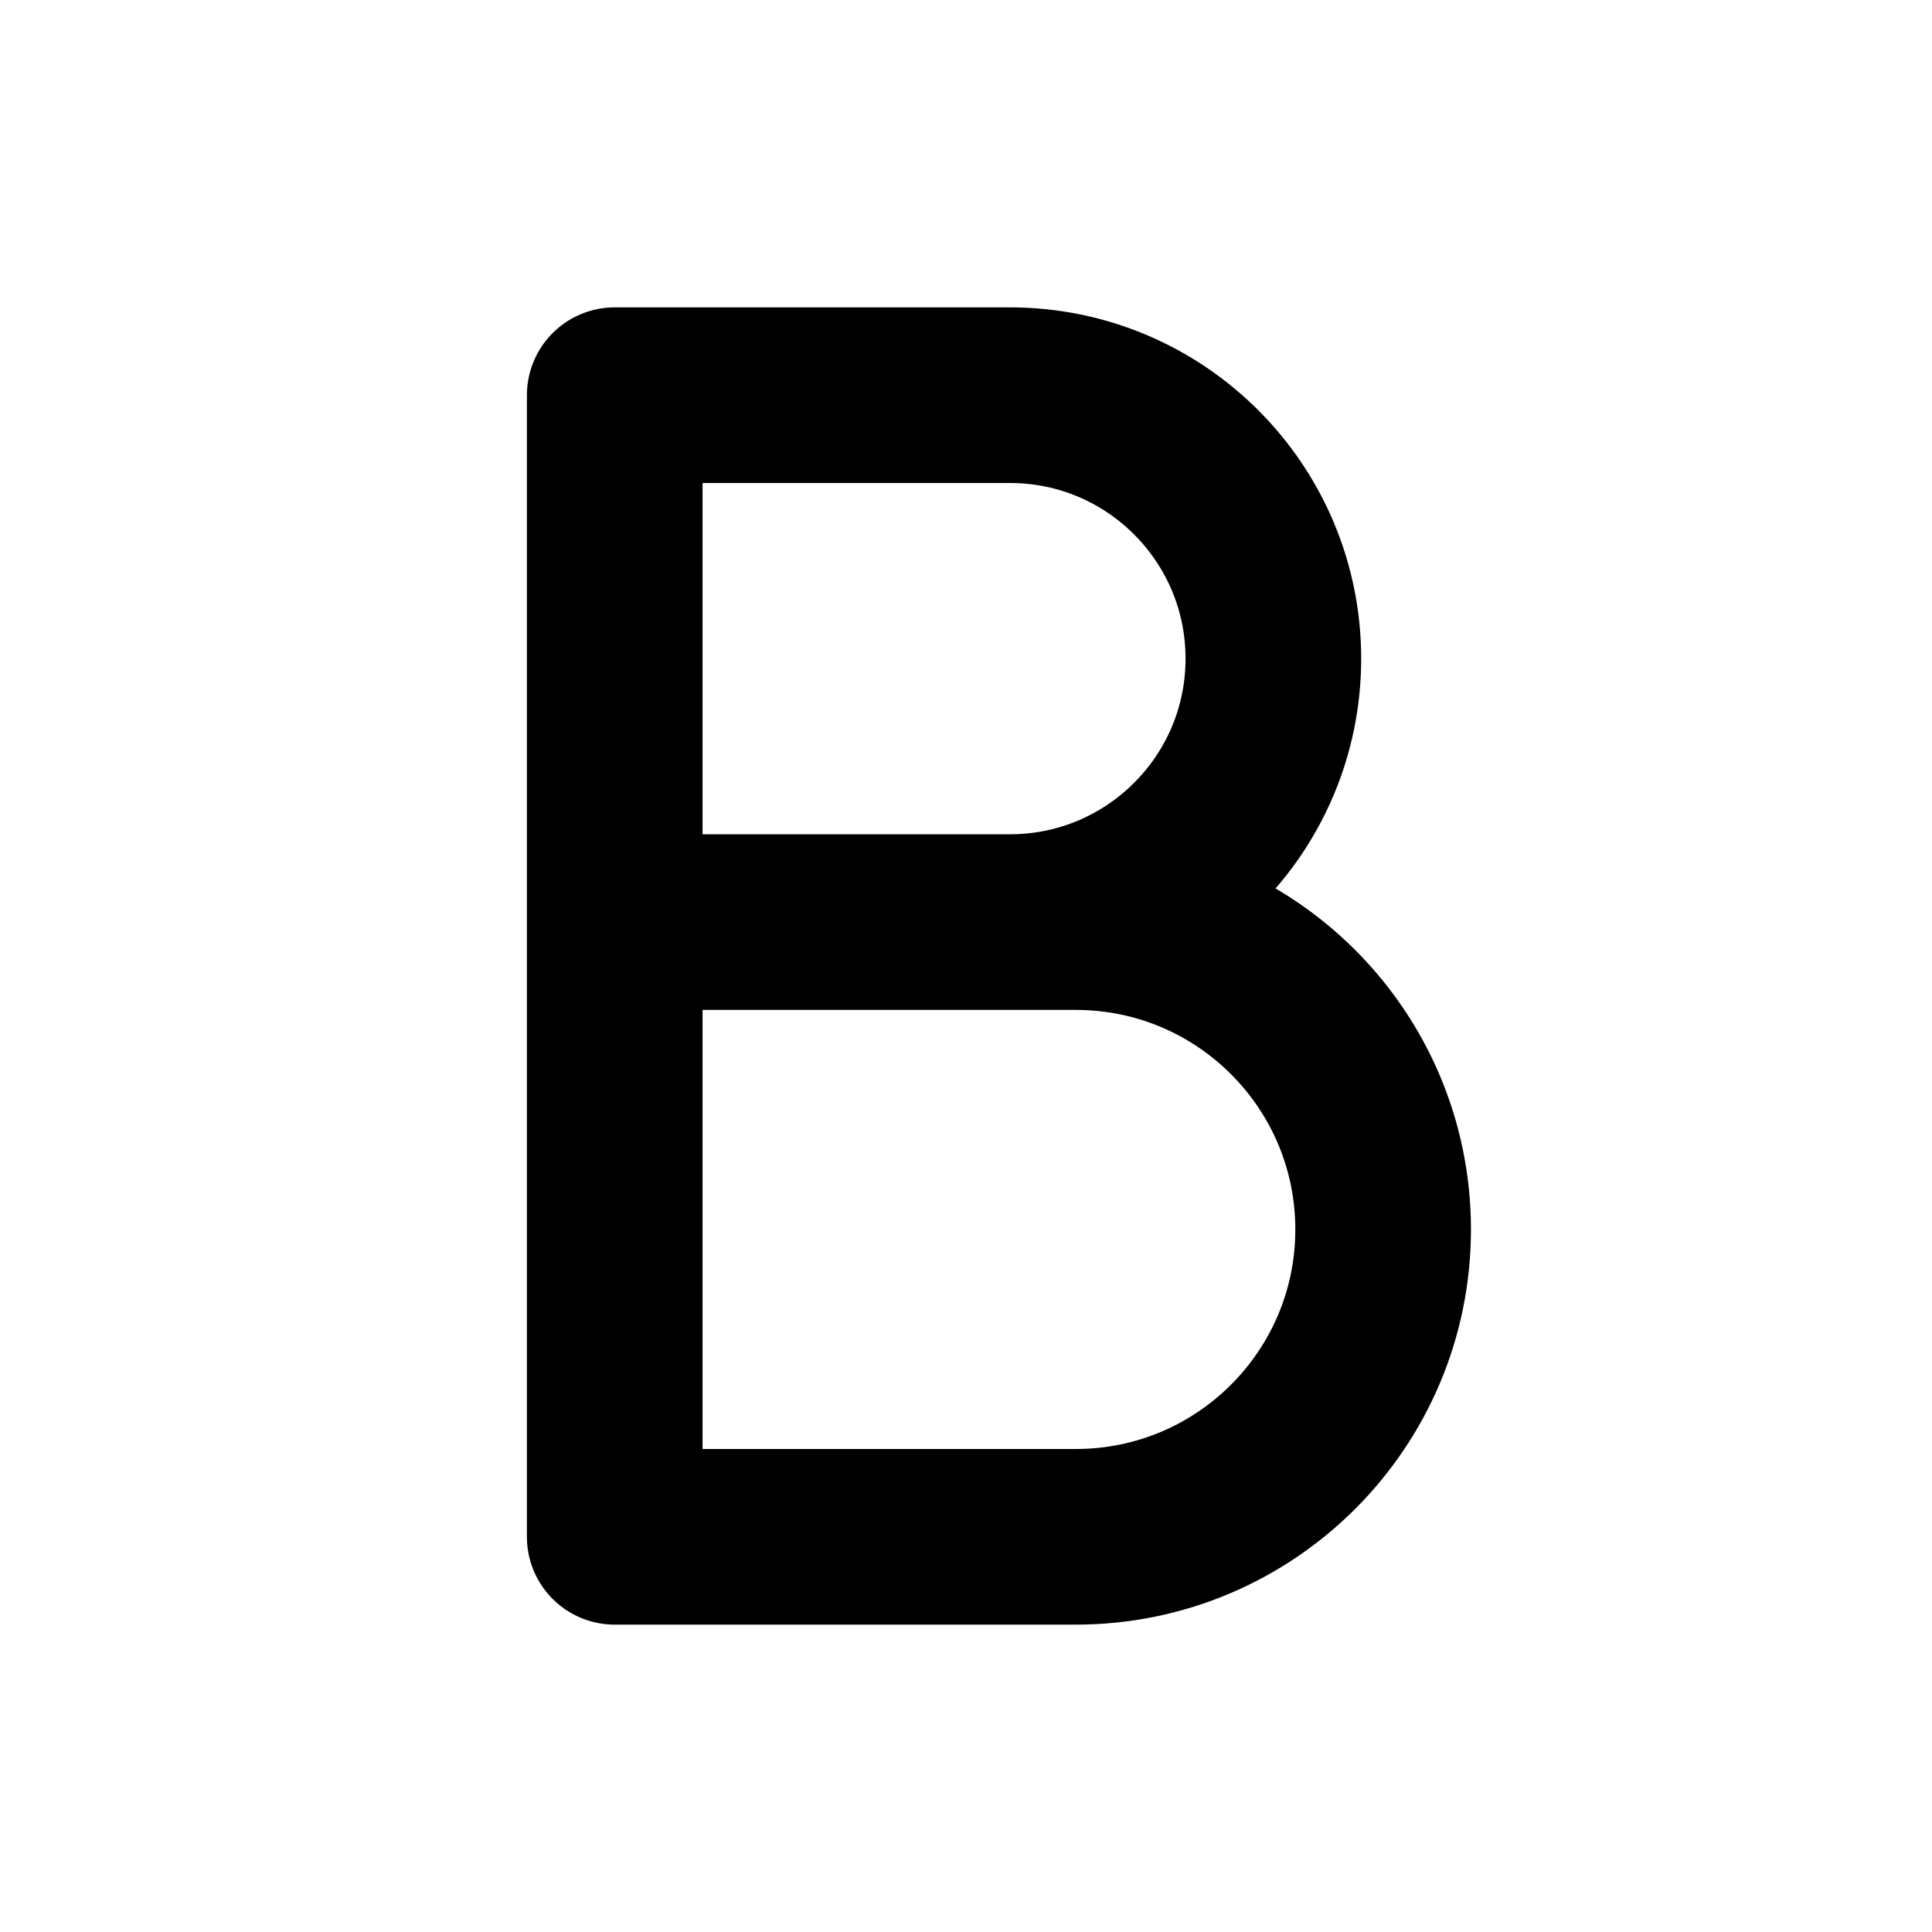
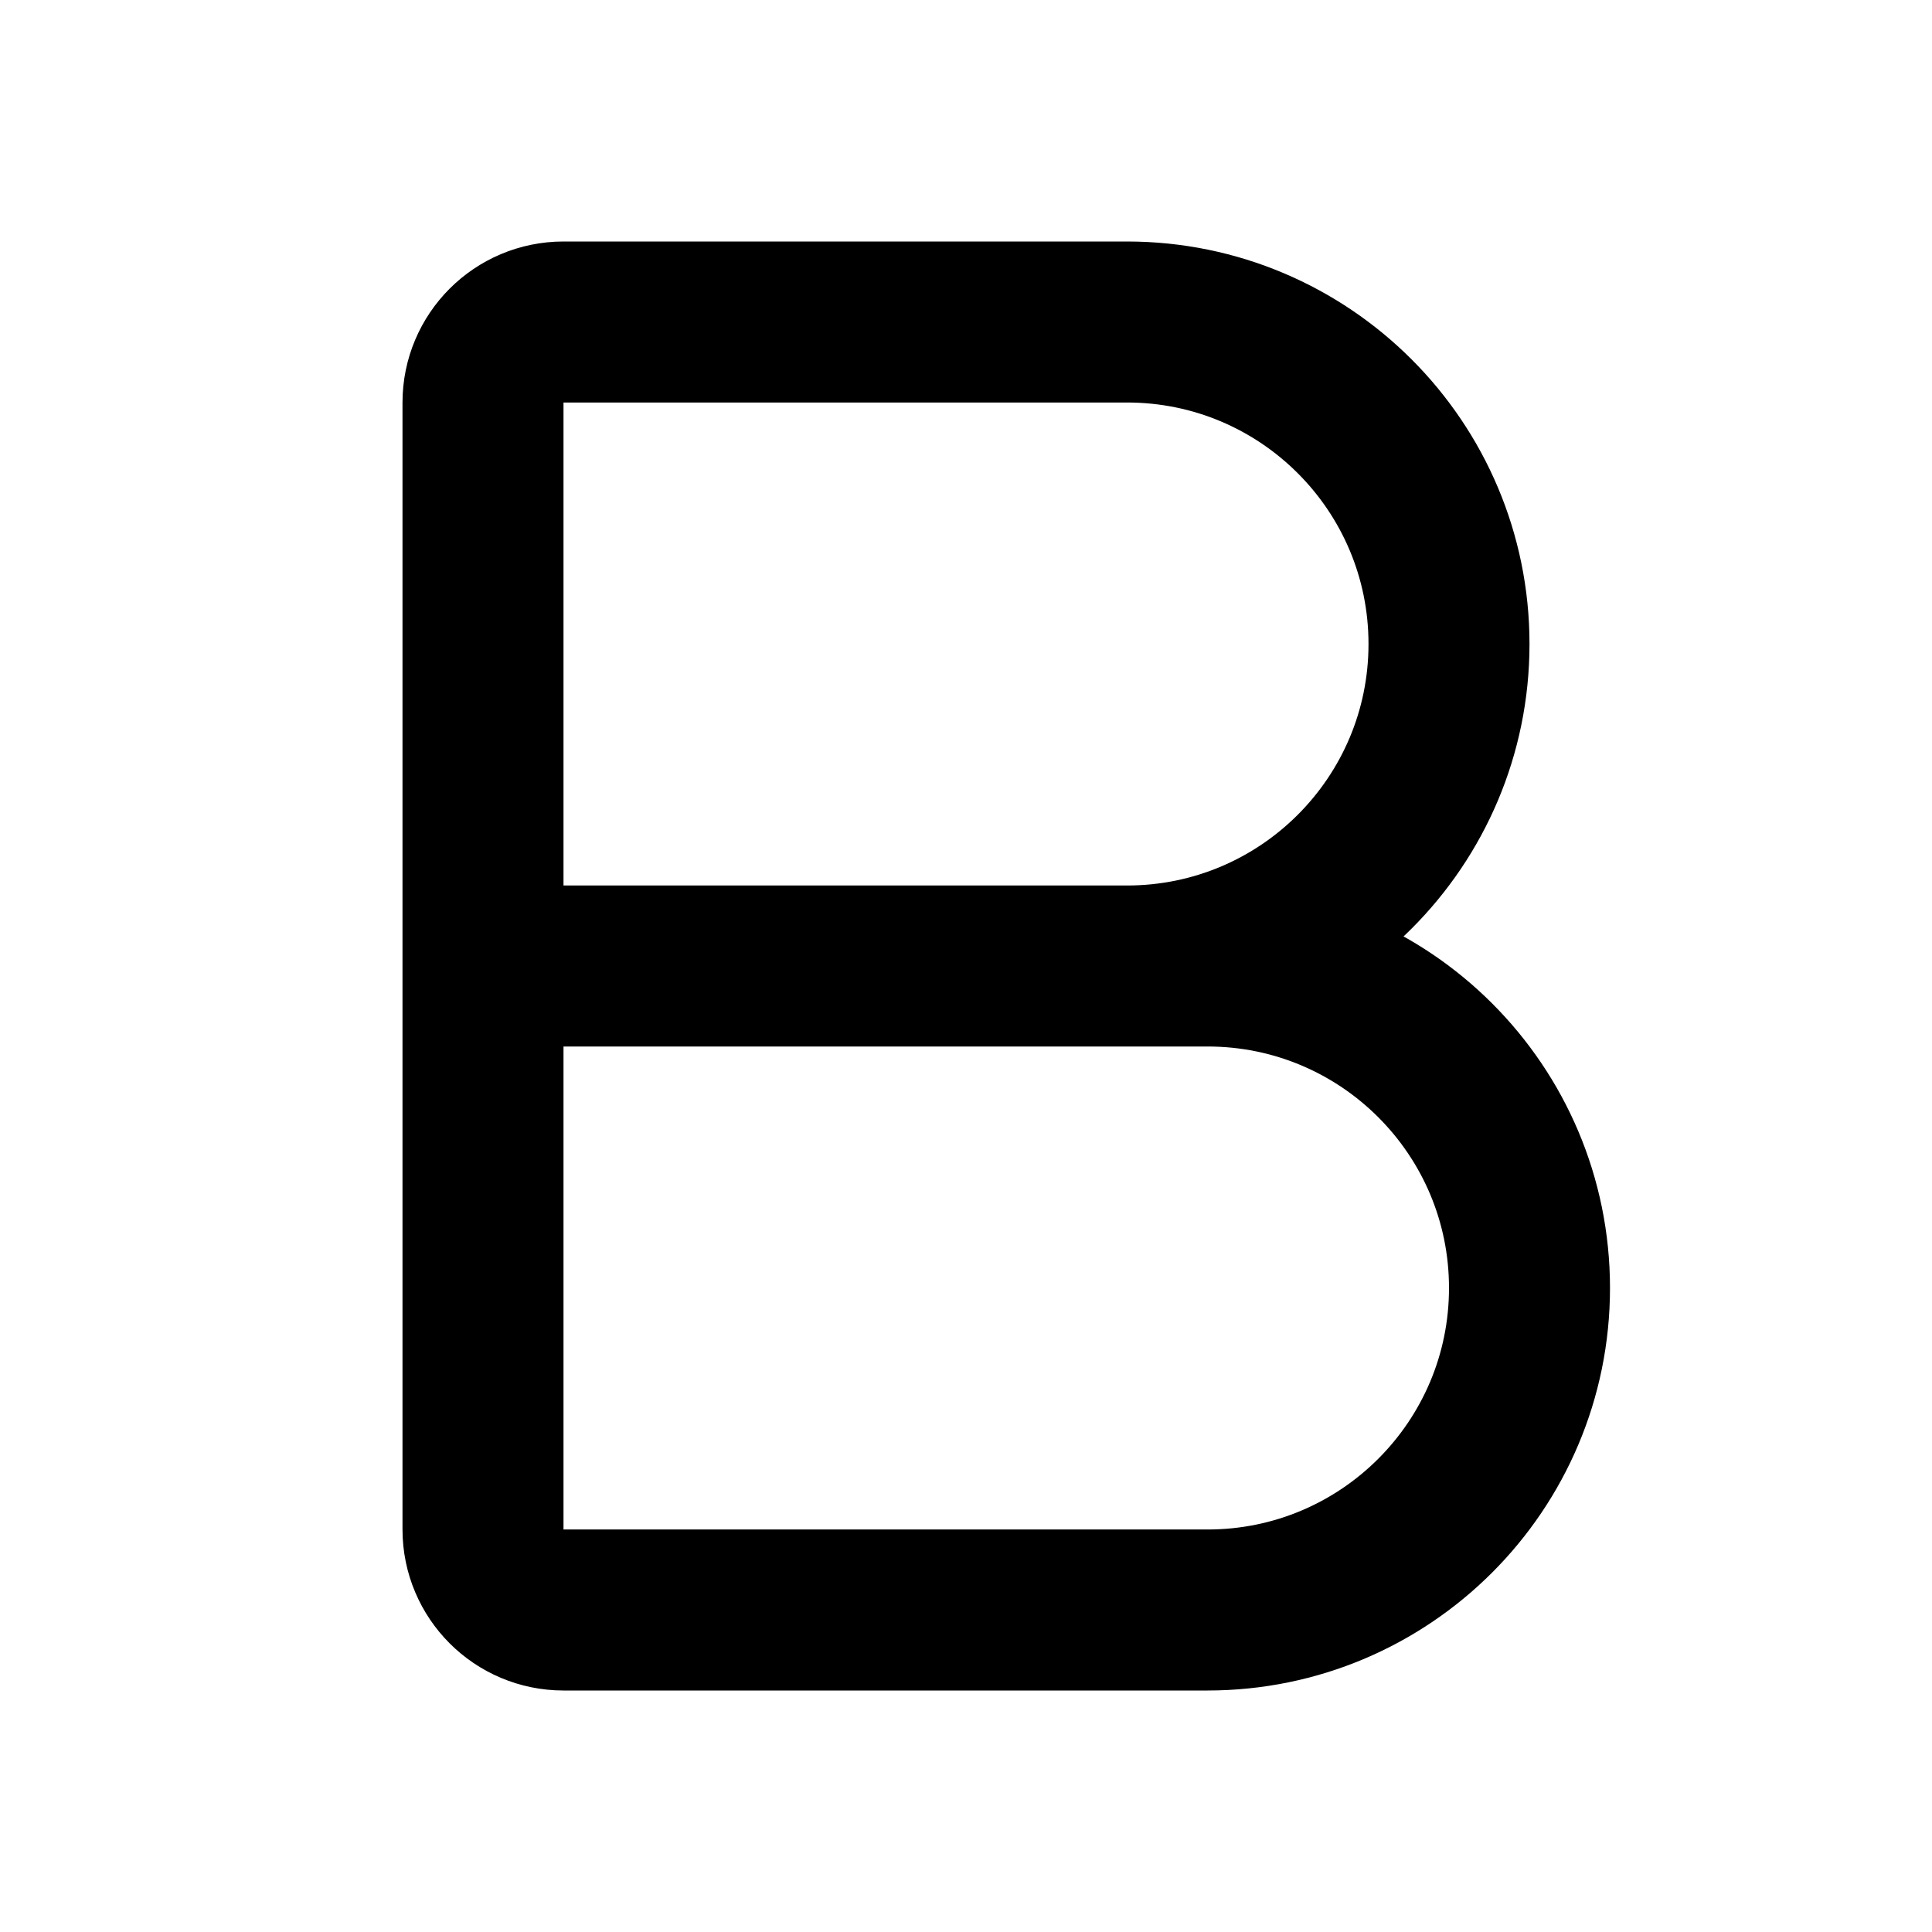
- <svg xmlns="http://www.w3.org/2000/svg" width="22" height="22" viewBox="0 0 22 22" fill="none" stroke="#000" stroke-linecap="round" stroke-linejoin="round">
-   <path d="M7 4.5h4.5a3 3 0 0 1 0 6H7zM7 10.5h5.25a3.5 3.5 0 0 1 0 7H7z" stroke-width="2" />
+ <svg xmlns="http://www.w3.org/2000/svg" class="lucide lucide-bold" width="24" height="24" viewBox="0 0 24 24" fill="none" stroke="#000" stroke-width="2" stroke-linecap="round" stroke-linejoin="round">
+   <path d="M6 12h9a4 4 0 0 1 0 8H7a1 1 0 0 1-1-1V5a1 1 0 0 1 1-1h7a4 4 0 0 1 0 8" />
</svg>
